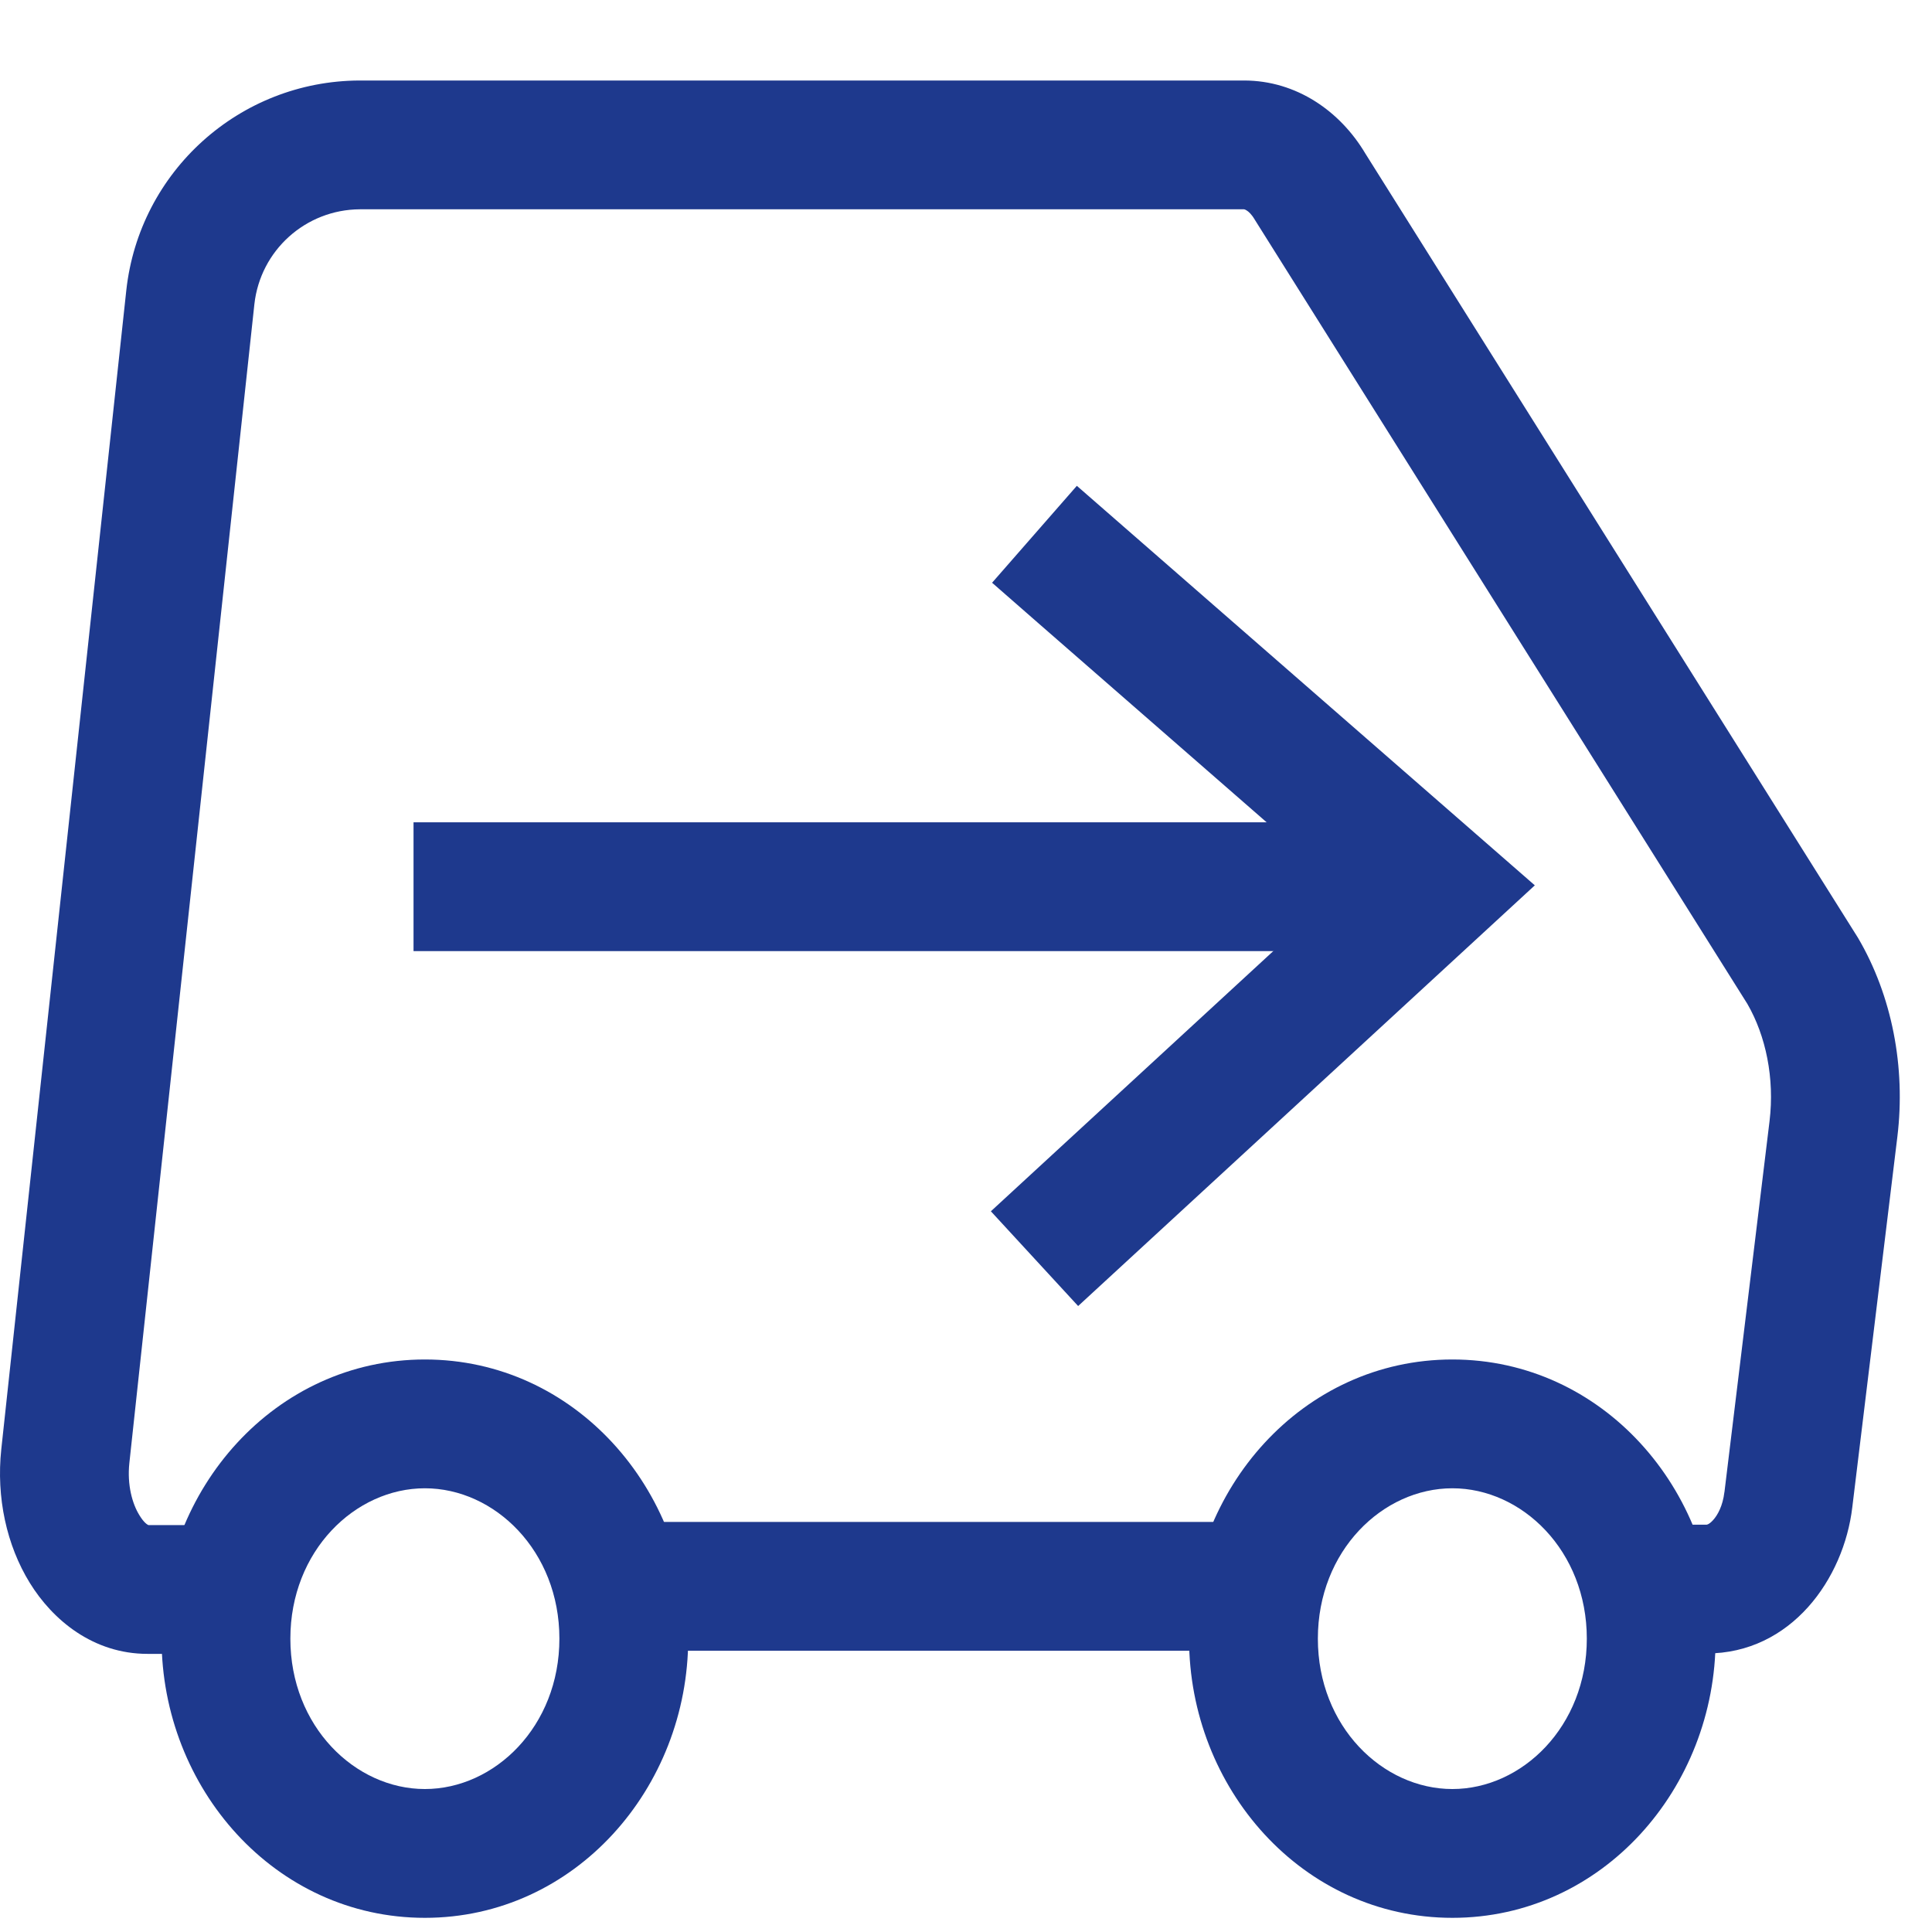
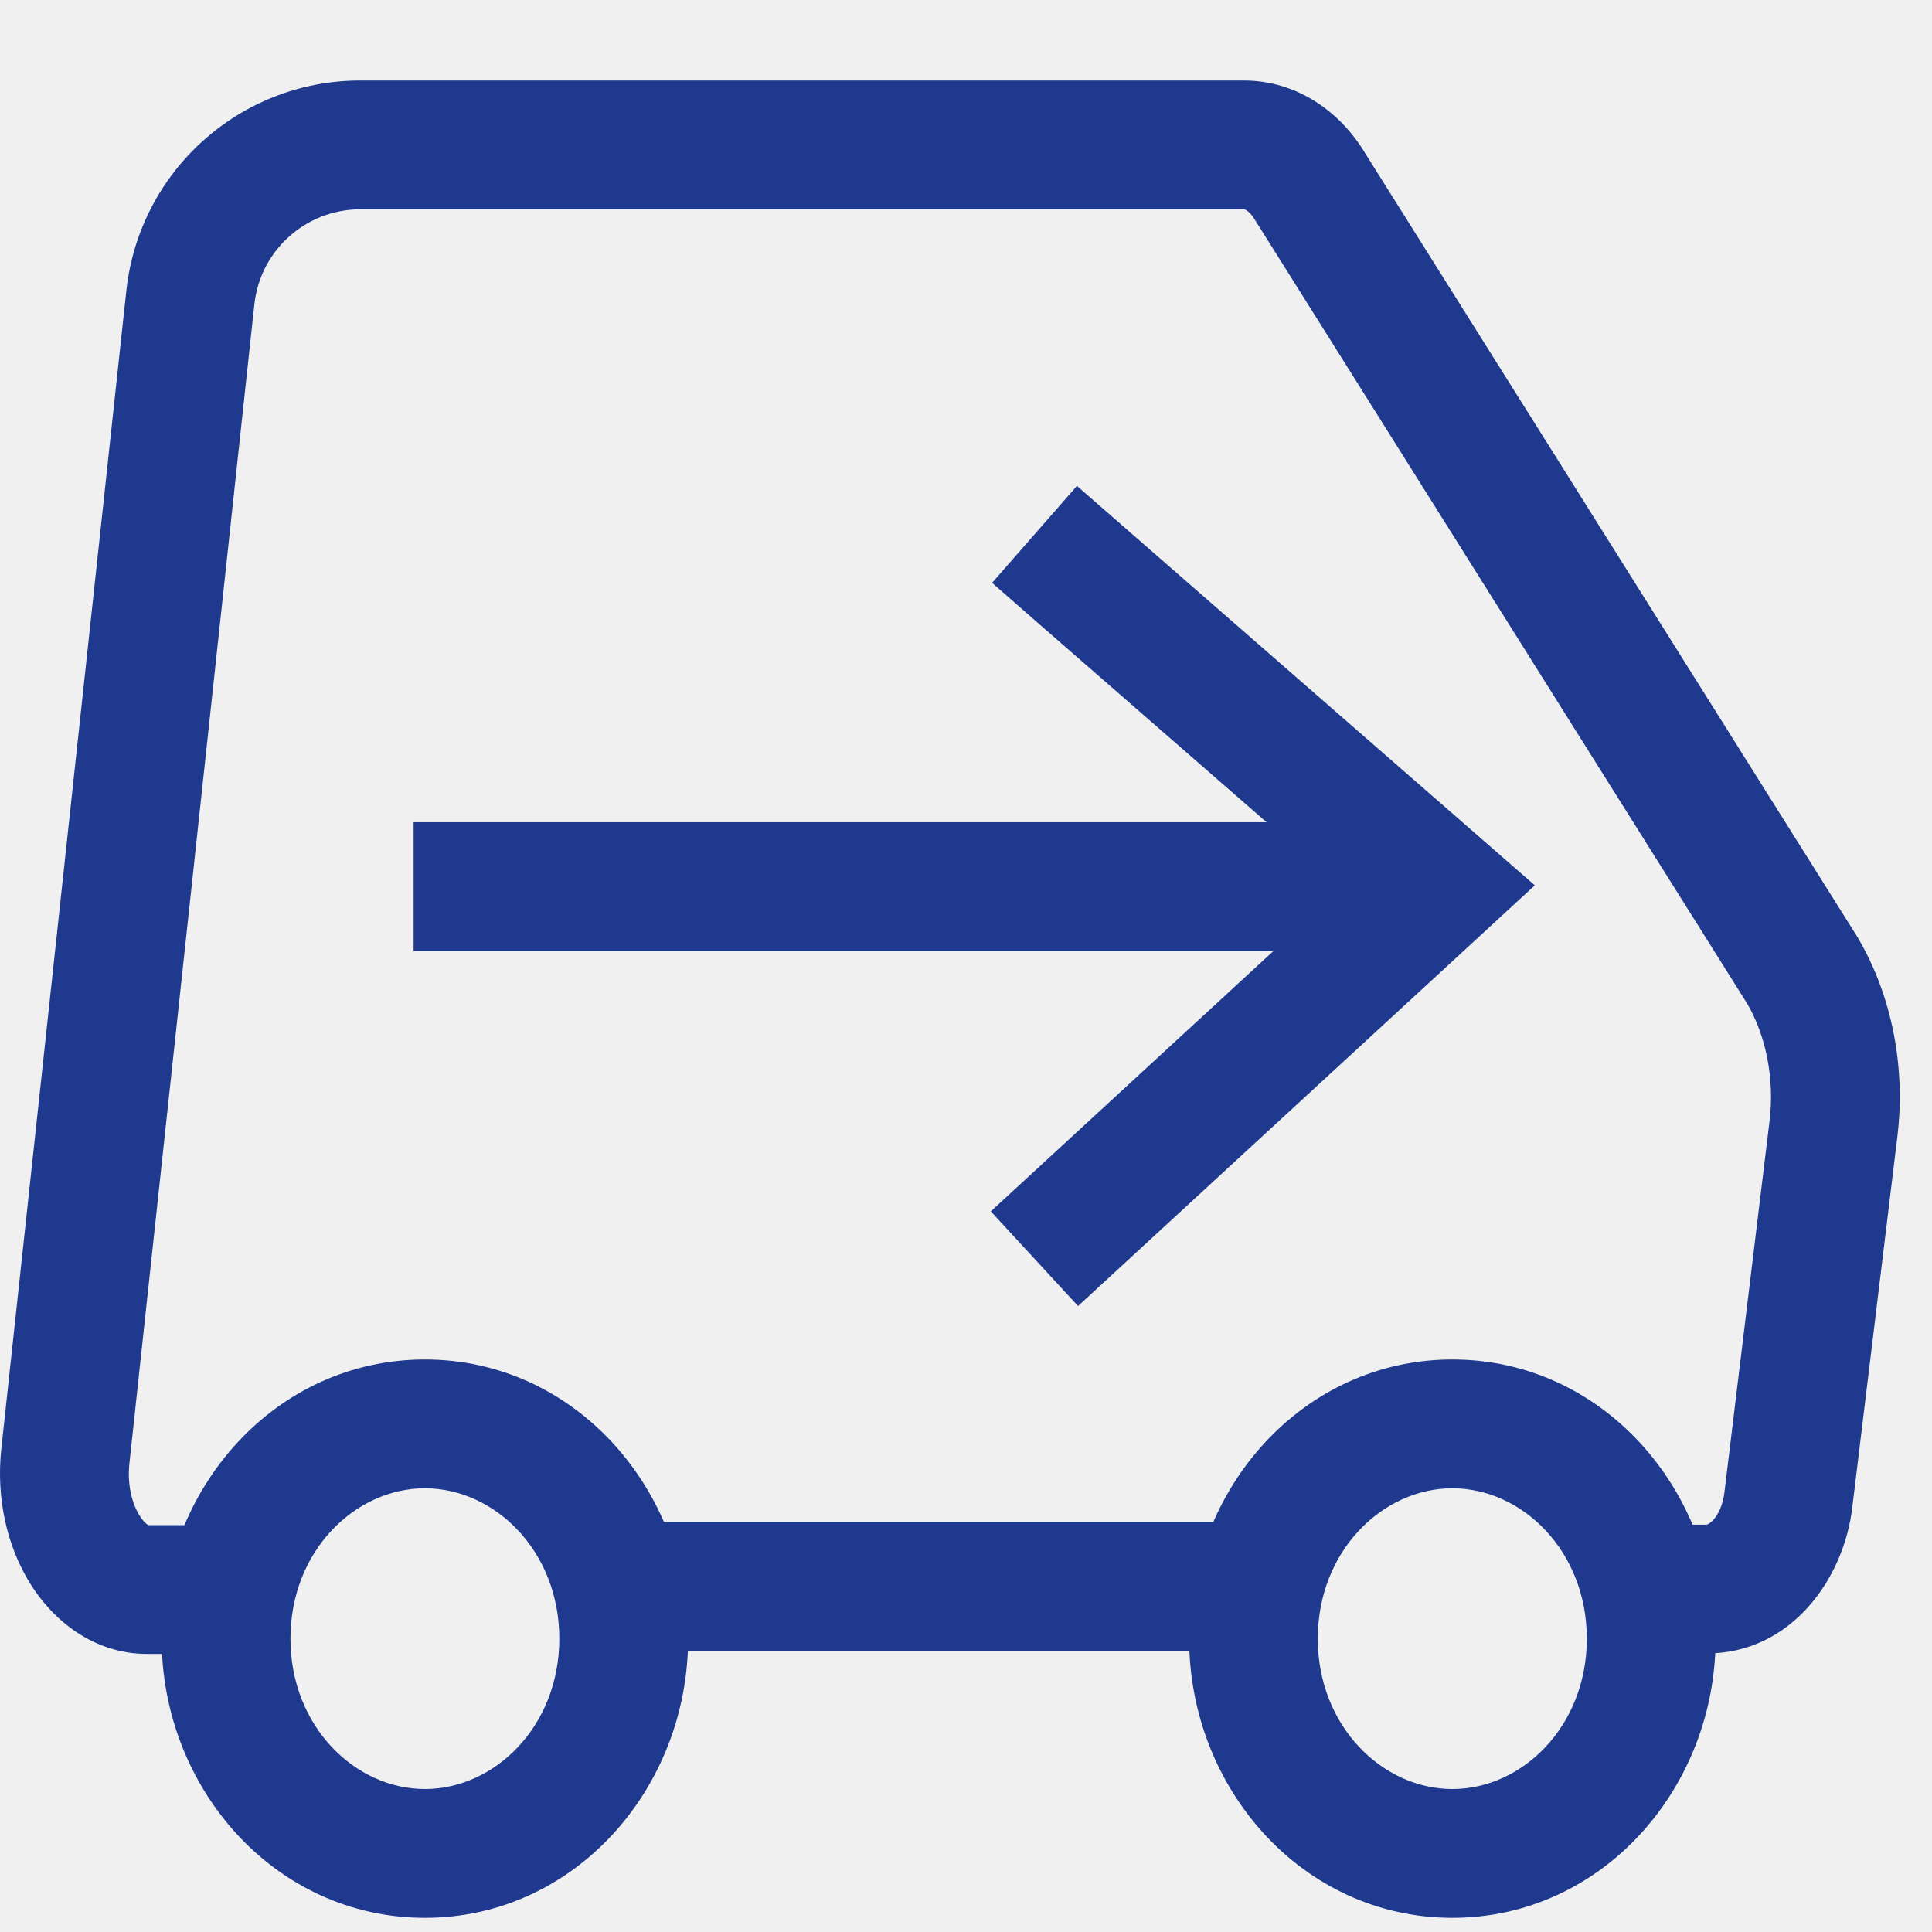
- <svg xmlns="http://www.w3.org/2000/svg" width="24" height="24" viewBox="0 0 24 24" fill="none">
-   <rect width="24" height="24" fill="white" />
-   <path fill-rule="evenodd" clip-rule="evenodd" d="M4.468 1H15.453C16.109 1 16.651 1.386 16.96 1.906L23.08 11.649C23.505 12.371 23.674 13.26 23.57 14.119C23.57 14.119 23.57 14.119 23.57 14.119L23.01 18.723C23.01 18.724 23.01 18.723 23.01 18.723C22.905 19.613 22.25 20.54 21.199 20.54H20.023V18.94H21.199C21.201 18.94 21.206 18.94 21.217 18.935C21.23 18.929 21.252 18.915 21.28 18.884C21.337 18.822 21.401 18.706 21.421 18.536L21.422 18.533L21.982 13.926C22.046 13.395 21.936 12.867 21.706 12.47L15.586 2.727C15.548 2.662 15.51 2.628 15.486 2.614C15.464 2.6 15.454 2.6 15.453 2.6L4.47 2.6C3.795 2.604 3.234 3.111 3.16 3.779C3.16 3.779 3.16 3.778 3.16 3.779L1.607 18.174C1.578 18.446 1.643 18.68 1.732 18.823C1.786 18.912 1.827 18.938 1.843 18.945H2.812V20.545H1.833C1.157 20.545 0.654 20.124 0.37 19.663C0.082 19.196 -0.048 18.602 0.016 18.003C0.016 18.003 0.016 18.003 0.016 18.003L1.569 3.606C1.731 2.128 2.976 1.006 4.465 1L4.468 1Z" fill="#1E398D" />
-   <path fill-rule="evenodd" clip-rule="evenodd" d="M7.75 18.906H15.571V20.506H7.75V18.906Z" fill="#1E398D" />
-   <path fill-rule="evenodd" clip-rule="evenodd" d="M5.137 10.215H17.868V11.815H5.137V10.215Z" fill="#1E398D" />
-   <path fill-rule="evenodd" clip-rule="evenodd" d="M5.278 18.488C4.412 18.488 3.607 19.265 3.607 20.356C3.607 21.447 4.412 22.224 5.278 22.224C6.144 22.224 6.949 21.447 6.949 20.356C6.949 19.265 6.144 18.488 5.278 18.488ZM2.007 20.356C2.007 18.5 3.415 16.888 5.278 16.888C7.141 16.888 8.549 18.5 8.549 20.356C8.549 22.212 7.141 23.824 5.278 23.824C3.415 23.824 2.007 22.212 2.007 20.356Z" fill="#1E398D" />
-   <path fill-rule="evenodd" clip-rule="evenodd" d="M18.042 18.488C17.176 18.488 16.371 19.265 16.371 20.356C16.371 21.447 17.176 22.224 18.042 22.224C18.907 22.224 19.712 21.447 19.712 20.356C19.712 19.265 18.907 18.488 18.042 18.488ZM14.771 20.356C14.771 18.5 16.178 16.888 18.042 16.888C19.905 16.888 21.312 18.5 21.312 20.356C21.312 22.212 19.905 23.824 18.042 23.824C16.178 23.824 14.771 22.212 14.771 20.356Z" fill="#1E398D" />
-   <path fill-rule="evenodd" clip-rule="evenodd" d="M12.889 7.733L12.324 7.239L13.377 6.035L19.066 10.998L13.393 16.224L12.309 15.047L16.669 11.03L12.889 7.733Z" fill="#1E398D" />
+ <svg xmlns="http://www.w3.org/2000/svg" width="12" height="12" viewBox="0 0 12 12" fill="none">
+   <path fill-rule="evenodd" clip-rule="evenodd" d="M2.234 0.5H7.726C8.054 0.5 8.325 0.693 8.48 0.953L11.54 5.825C11.752 6.186 11.837 6.63 11.785 7.059C11.785 7.059 11.785 7.059 11.785 7.059L11.505 9.362C11.505 9.362 11.505 9.361 11.505 9.362C11.453 9.806 11.125 10.27 10.6 10.27H10.011V9.47H10.6C10.6 9.47 10.603 9.47 10.608 9.467C10.615 9.464 10.626 9.457 10.64 9.442C10.669 9.411 10.701 9.353 10.711 9.268L10.711 9.267L10.991 6.963C11.023 6.698 10.968 6.433 10.853 6.235L7.793 1.363C7.774 1.331 7.755 1.314 7.743 1.307C7.732 1.3 7.727 1.3 7.726 1.3L2.235 1.3C1.898 1.302 1.617 1.555 1.58 1.889C1.58 1.889 1.58 1.889 1.58 1.889L0.804 9.087C0.789 9.223 0.821 9.34 0.866 9.412C0.893 9.456 0.914 9.469 0.921 9.473H1.406V10.273H0.916C0.578 10.273 0.327 10.062 0.185 9.832C0.041 9.598 -0.024 9.301 0.008 9.001C0.008 9.001 0.008 9.001 0.008 9.001L0.785 1.803C0.866 1.064 1.488 0.503 2.232 0.5L2.234 0.5Z" fill="#1E398D" />
+   <path fill-rule="evenodd" clip-rule="evenodd" d="M3.875 9.453H7.786V10.253H3.875V9.453Z" fill="#1E398D" />
+   <path fill-rule="evenodd" clip-rule="evenodd" d="M2.569 5.107H8.934V5.907H2.569V5.107Z" fill="#1E398D" />
+   <path fill-rule="evenodd" clip-rule="evenodd" d="M2.639 9.244C2.206 9.244 1.804 9.633 1.804 10.178C1.804 10.723 2.206 11.112 2.639 11.112C3.072 11.112 3.474 10.723 3.474 10.178C3.474 9.633 3.072 9.244 2.639 9.244ZM1.004 10.178C1.004 9.25 1.707 8.444 2.639 8.444C3.571 8.444 4.274 9.25 4.274 10.178C4.274 11.106 3.571 11.912 2.639 11.912C1.707 11.912 1.004 11.106 1.004 10.178Z" fill="#1E398D" />
+   <path fill-rule="evenodd" clip-rule="evenodd" d="M9.021 9.244C8.588 9.244 8.185 9.633 8.185 10.178C8.185 10.723 8.588 11.112 9.021 11.112C9.454 11.112 9.856 10.723 9.856 10.178C9.856 9.633 9.454 9.244 9.021 9.244ZM7.386 10.178C7.386 9.25 8.089 8.444 9.021 8.444C9.952 8.444 10.656 9.25 10.656 10.178C10.656 11.106 9.952 11.912 9.021 11.912C8.089 11.912 7.386 11.106 7.386 10.178Z" fill="#1E398D" />
+   <path fill-rule="evenodd" clip-rule="evenodd" d="M6.444 3.867L6.162 3.62L6.689 3.018L9.533 5.499L6.696 8.112L6.154 7.524L8.335 5.515L6.444 3.867Z" fill="#1E398D" />
</svg>
